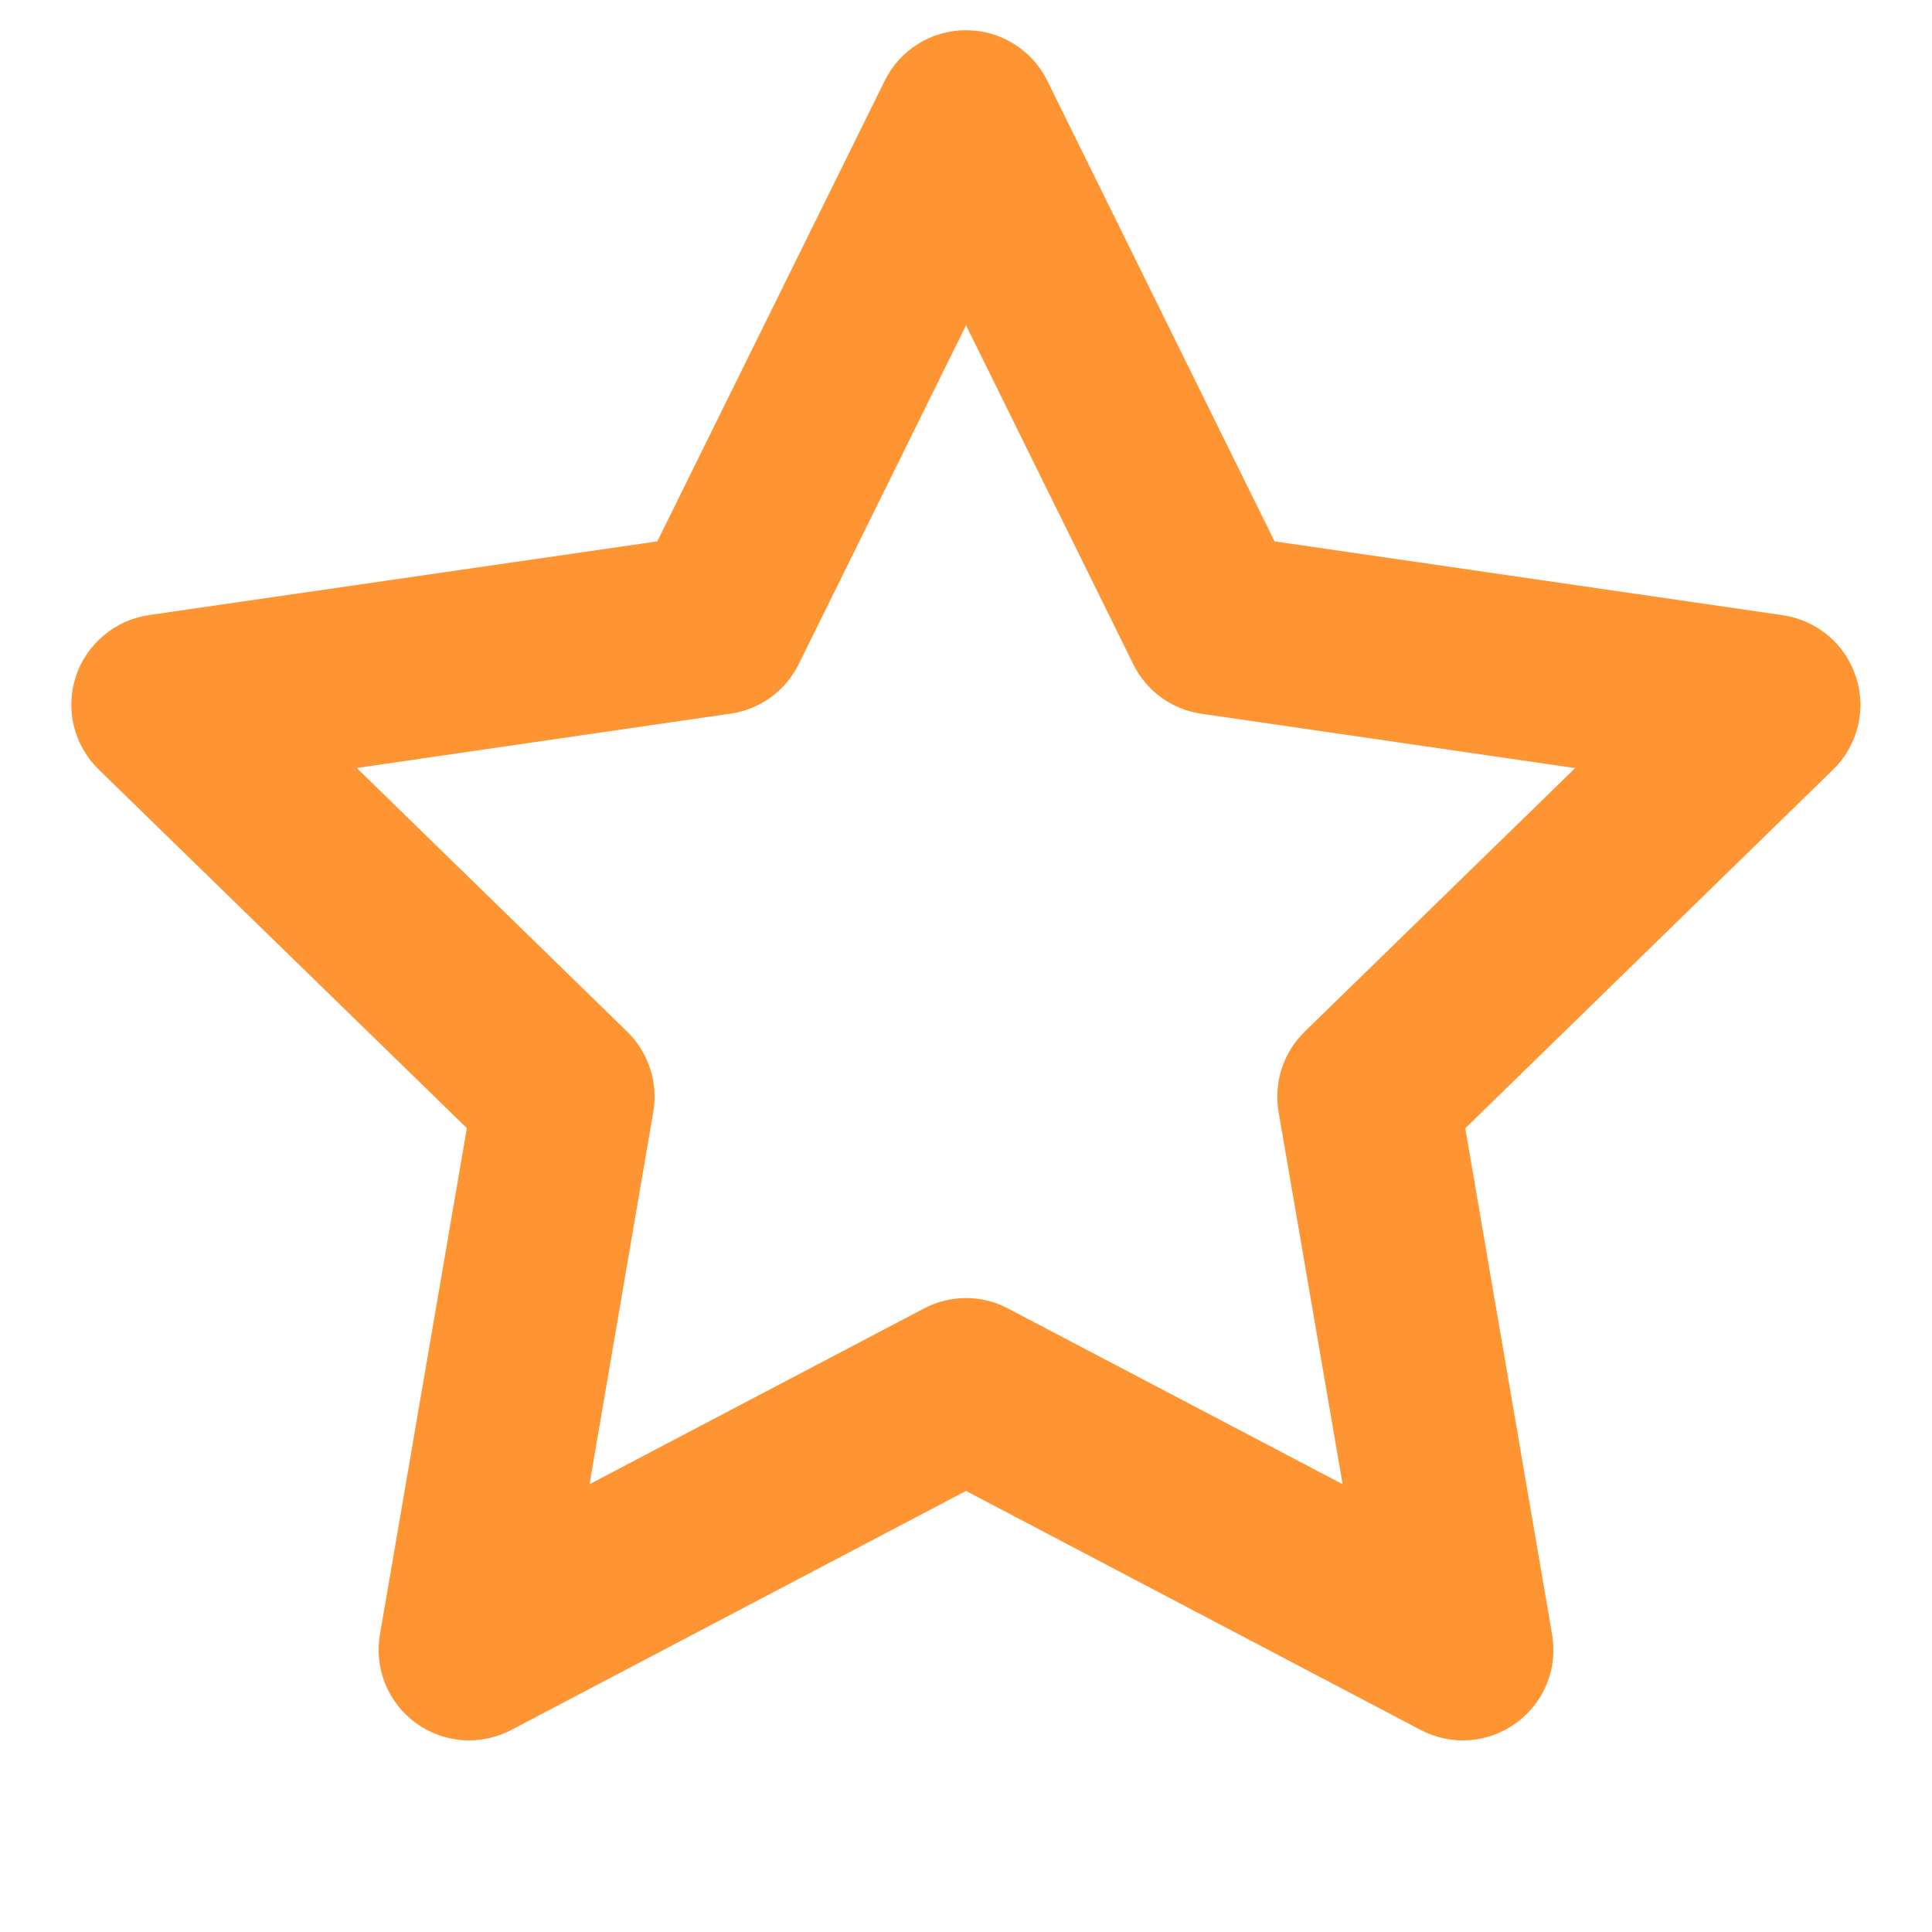
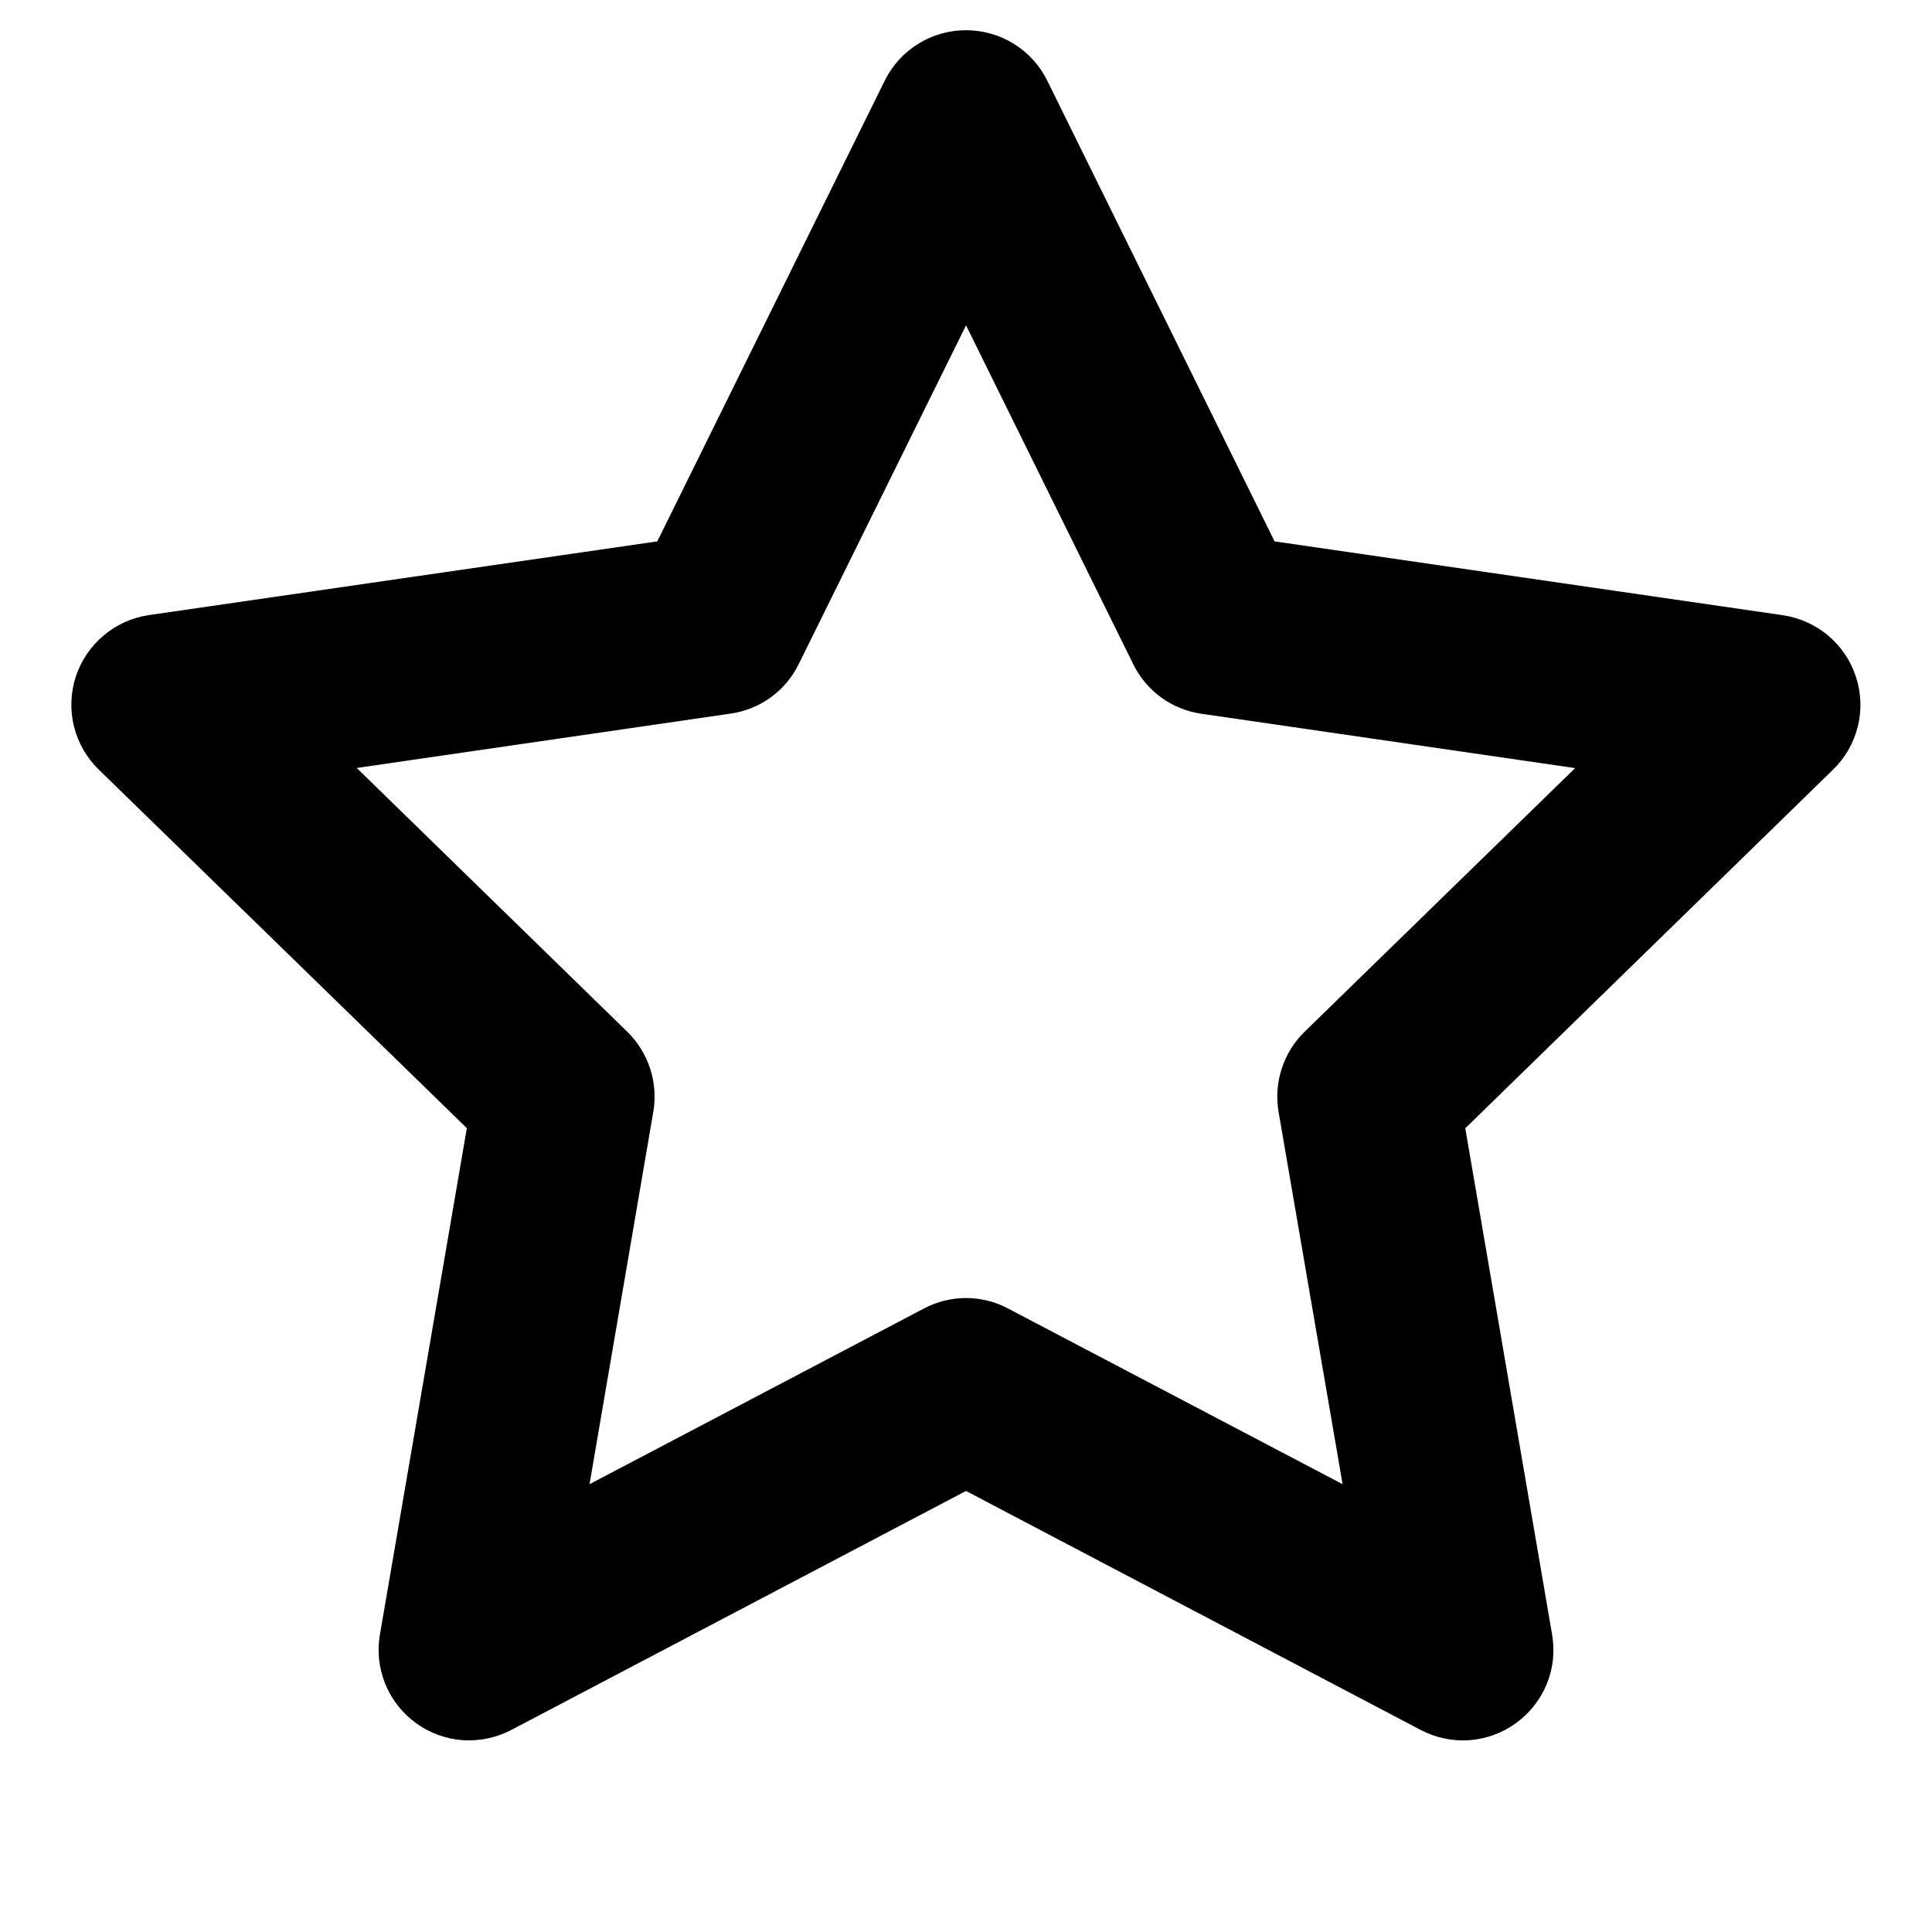
<svg xmlns="http://www.w3.org/2000/svg" width="14" height="14" viewBox="0 0 14 14" fill="none">
-   <path fill-rule="evenodd" clip-rule="evenodd" d="M7 0.219C7.122 0.219 7.243 0.253 7.347 0.318C7.451 0.382 7.535 0.475 7.589 0.585L9.236 3.923L12.919 4.458C13.04 4.476 13.154 4.527 13.248 4.606C13.342 4.685 13.411 4.788 13.449 4.905C13.487 5.021 13.492 5.146 13.462 5.265C13.433 5.383 13.371 5.492 13.283 5.577L10.618 8.176L11.247 11.844C11.268 11.965 11.255 12.089 11.209 12.202C11.162 12.316 11.085 12.414 10.986 12.486C10.887 12.558 10.77 12.601 10.648 12.61C10.526 12.619 10.404 12.593 10.295 12.536L7 10.804L3.705 12.536C3.596 12.593 3.474 12.618 3.352 12.61C3.23 12.601 3.113 12.558 3.014 12.486C2.915 12.414 2.838 12.316 2.792 12.203C2.746 12.089 2.732 11.966 2.753 11.845L3.383 8.175L0.716 5.577C0.628 5.492 0.566 5.383 0.536 5.264C0.507 5.145 0.511 5.021 0.549 4.904C0.587 4.787 0.657 4.684 0.751 4.605C0.844 4.526 0.958 4.475 1.08 4.457L4.763 3.923L6.411 0.585C6.465 0.475 6.549 0.382 6.653 0.318C6.757 0.253 6.877 0.219 7 0.219ZM7 2.358L5.788 4.812C5.741 4.908 5.672 4.99 5.586 5.053C5.5 5.115 5.4 5.156 5.295 5.171L2.585 5.565L4.545 7.476C4.621 7.55 4.678 7.642 4.711 7.743C4.744 7.844 4.752 7.952 4.734 8.057L4.272 10.755L6.695 9.482C6.789 9.432 6.894 9.406 7 9.406C7.106 9.406 7.211 9.432 7.305 9.482L9.729 10.755L9.265 8.057C9.247 7.952 9.255 7.844 9.288 7.743C9.321 7.642 9.378 7.55 9.454 7.476L11.414 5.566L8.705 5.172C8.6 5.157 8.5 5.116 8.414 5.054C8.328 4.991 8.259 4.909 8.212 4.813L7 2.357V2.358Z" fill="#FF9432" />
+   <path fill-rule="evenodd" clip-rule="evenodd" d="M7 0.219C7.122 0.219 7.243 0.253 7.347 0.318C7.451 0.382 7.535 0.475 7.589 0.585L9.236 3.923L12.919 4.458C13.04 4.476 13.154 4.527 13.248 4.606C13.342 4.685 13.411 4.788 13.449 4.905C13.487 5.021 13.492 5.146 13.462 5.265C13.433 5.383 13.371 5.492 13.283 5.577L10.618 8.176L11.247 11.844C11.268 11.965 11.255 12.089 11.209 12.202C11.162 12.316 11.085 12.414 10.986 12.486C10.887 12.558 10.77 12.601 10.648 12.61C10.526 12.619 10.404 12.593 10.295 12.536L7 10.804L3.705 12.536C3.596 12.593 3.474 12.618 3.352 12.61C3.23 12.601 3.113 12.558 3.014 12.486C2.915 12.414 2.838 12.316 2.792 12.203C2.746 12.089 2.732 11.966 2.753 11.845L3.383 8.175L0.716 5.577C0.628 5.492 0.566 5.383 0.536 5.264C0.507 5.145 0.511 5.021 0.549 4.904C0.587 4.787 0.657 4.684 0.751 4.605C0.844 4.526 0.958 4.475 1.08 4.457L4.763 3.923L6.411 0.585C6.465 0.475 6.549 0.382 6.653 0.318C6.757 0.253 6.877 0.219 7 0.219ZM7 2.358L5.788 4.812C5.741 4.908 5.672 4.99 5.586 5.053C5.5 5.115 5.4 5.156 5.295 5.171L2.585 5.565L4.545 7.476C4.621 7.55 4.678 7.642 4.711 7.743C4.744 7.844 4.752 7.952 4.734 8.057L4.272 10.755L6.695 9.482C6.789 9.432 6.894 9.406 7 9.406C7.106 9.406 7.211 9.432 7.305 9.482L9.729 10.755L9.265 8.057C9.247 7.952 9.255 7.844 9.288 7.743C9.321 7.642 9.378 7.55 9.454 7.476L11.414 5.566L8.705 5.172C8.6 5.157 8.5 5.116 8.414 5.054C8.328 4.991 8.259 4.909 8.212 4.813L7 2.357V2.358Z" fill="currentColor" />
</svg>
